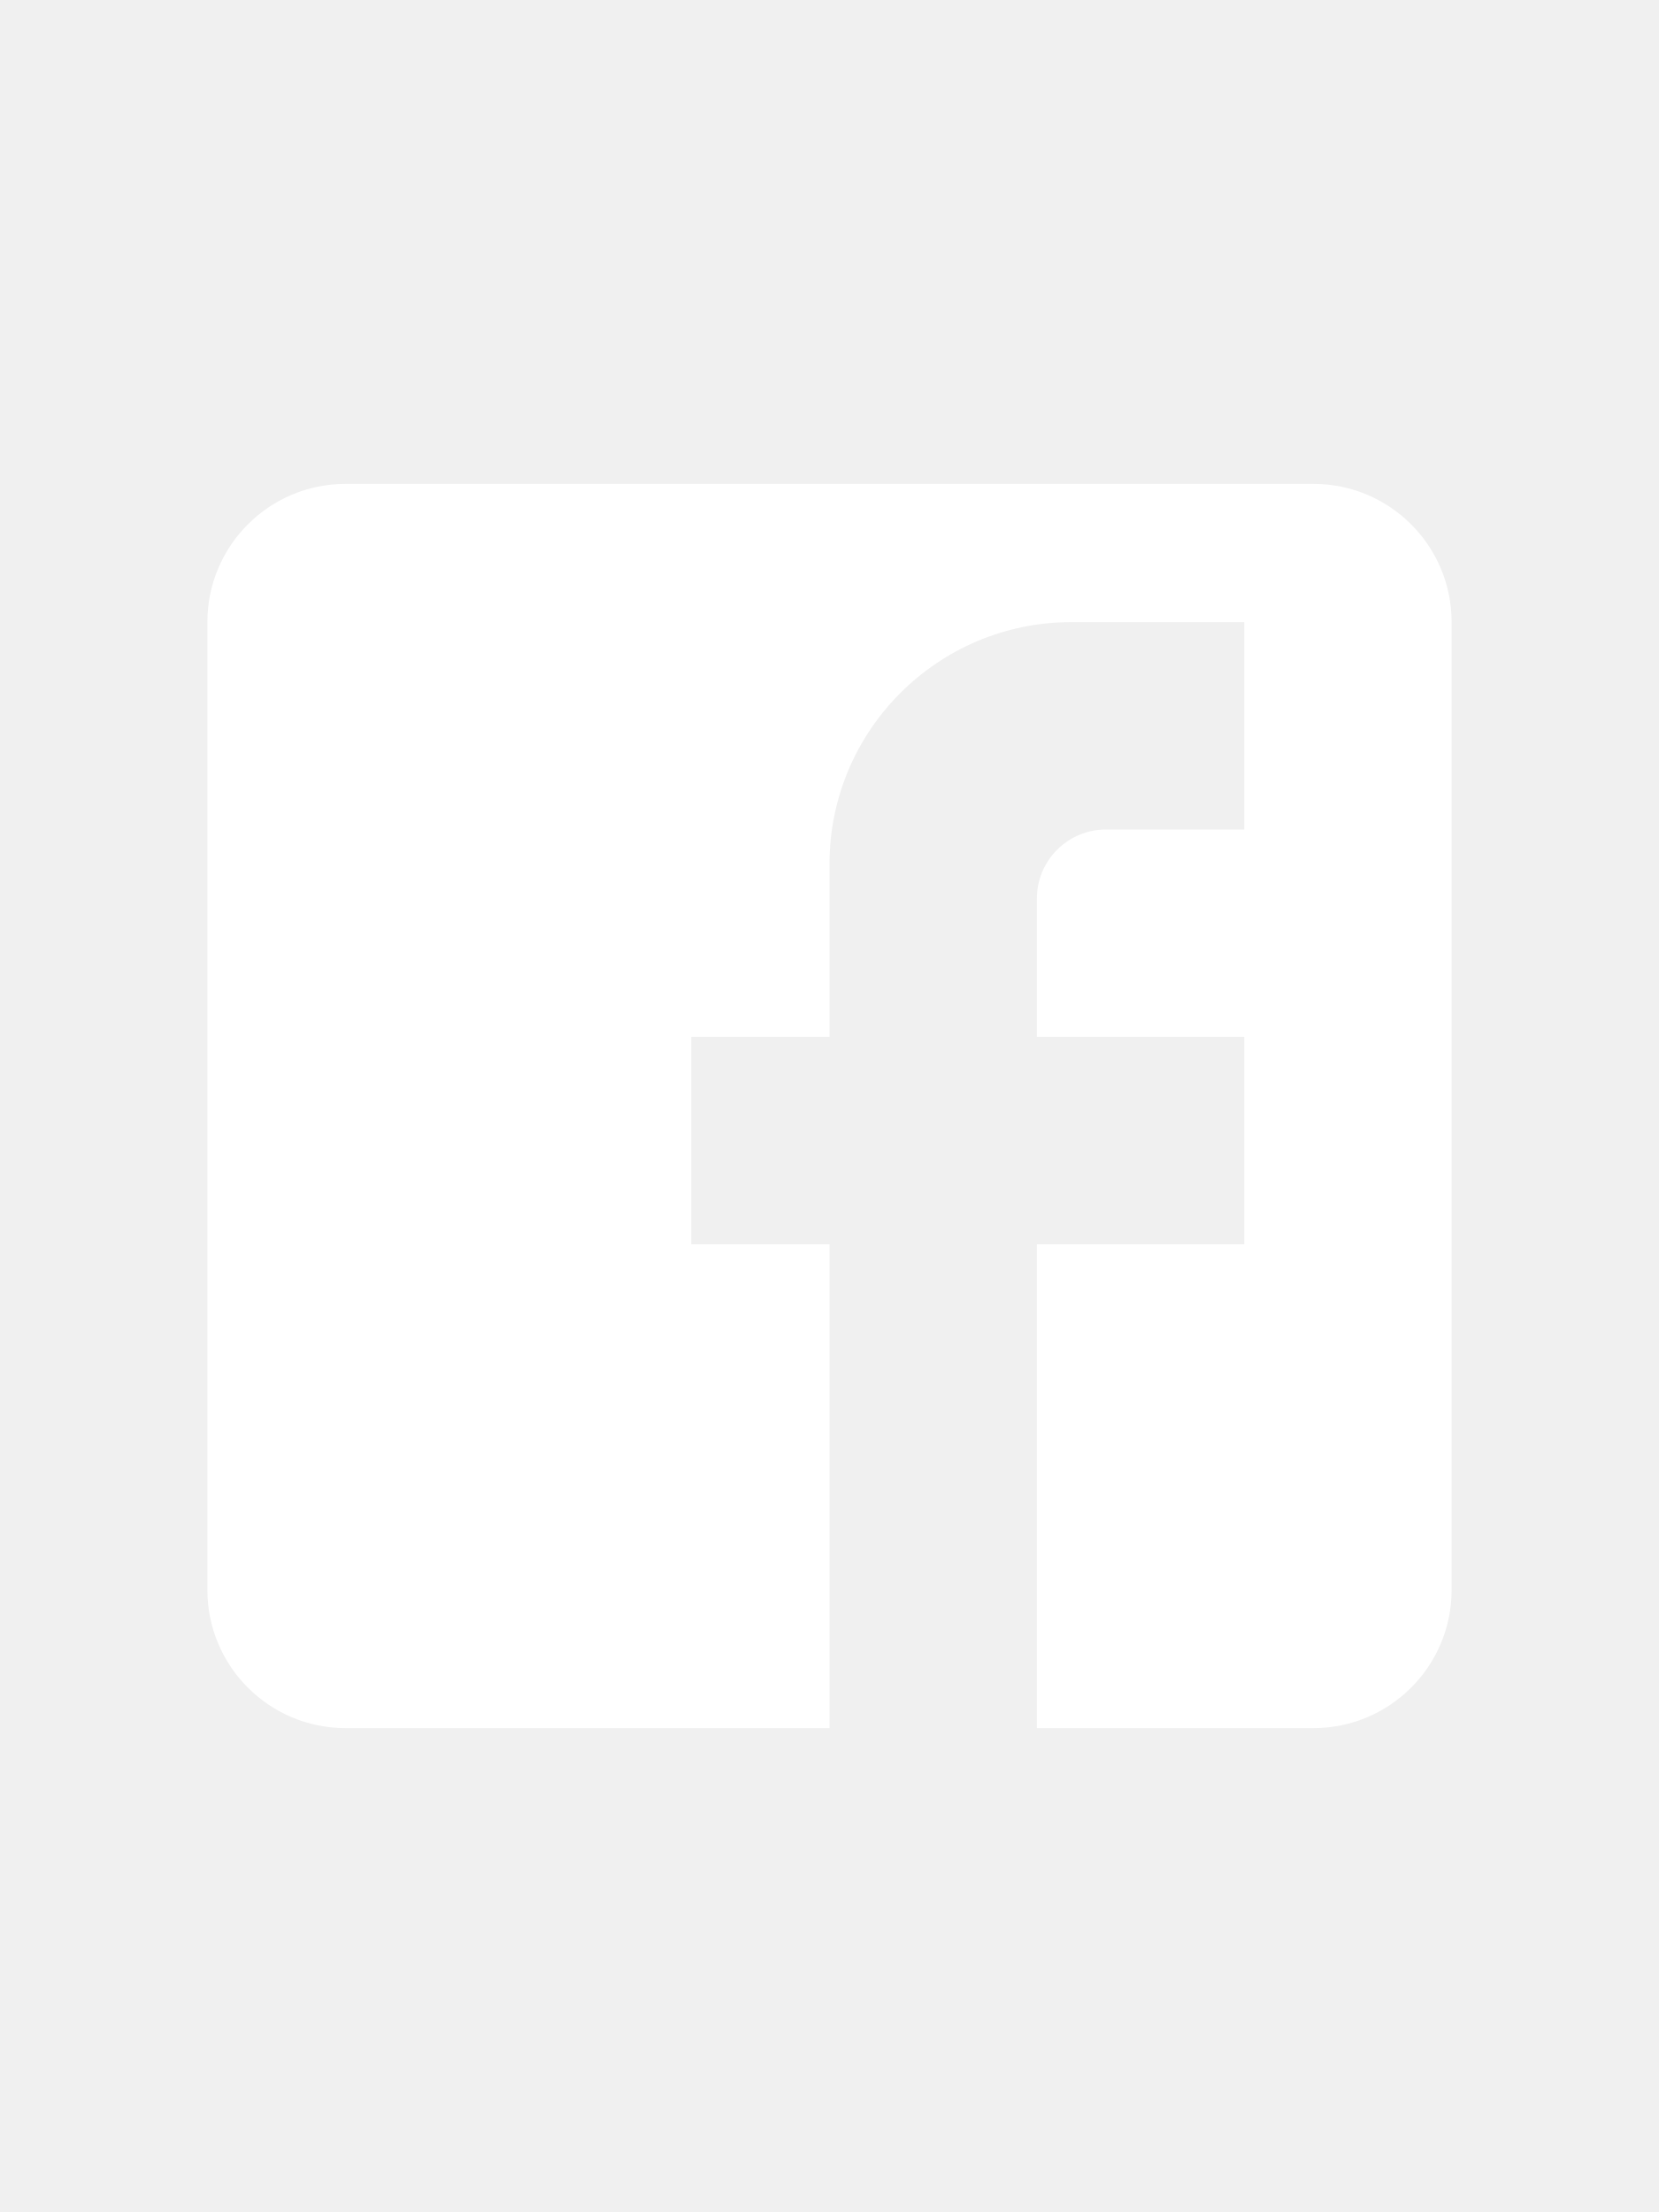
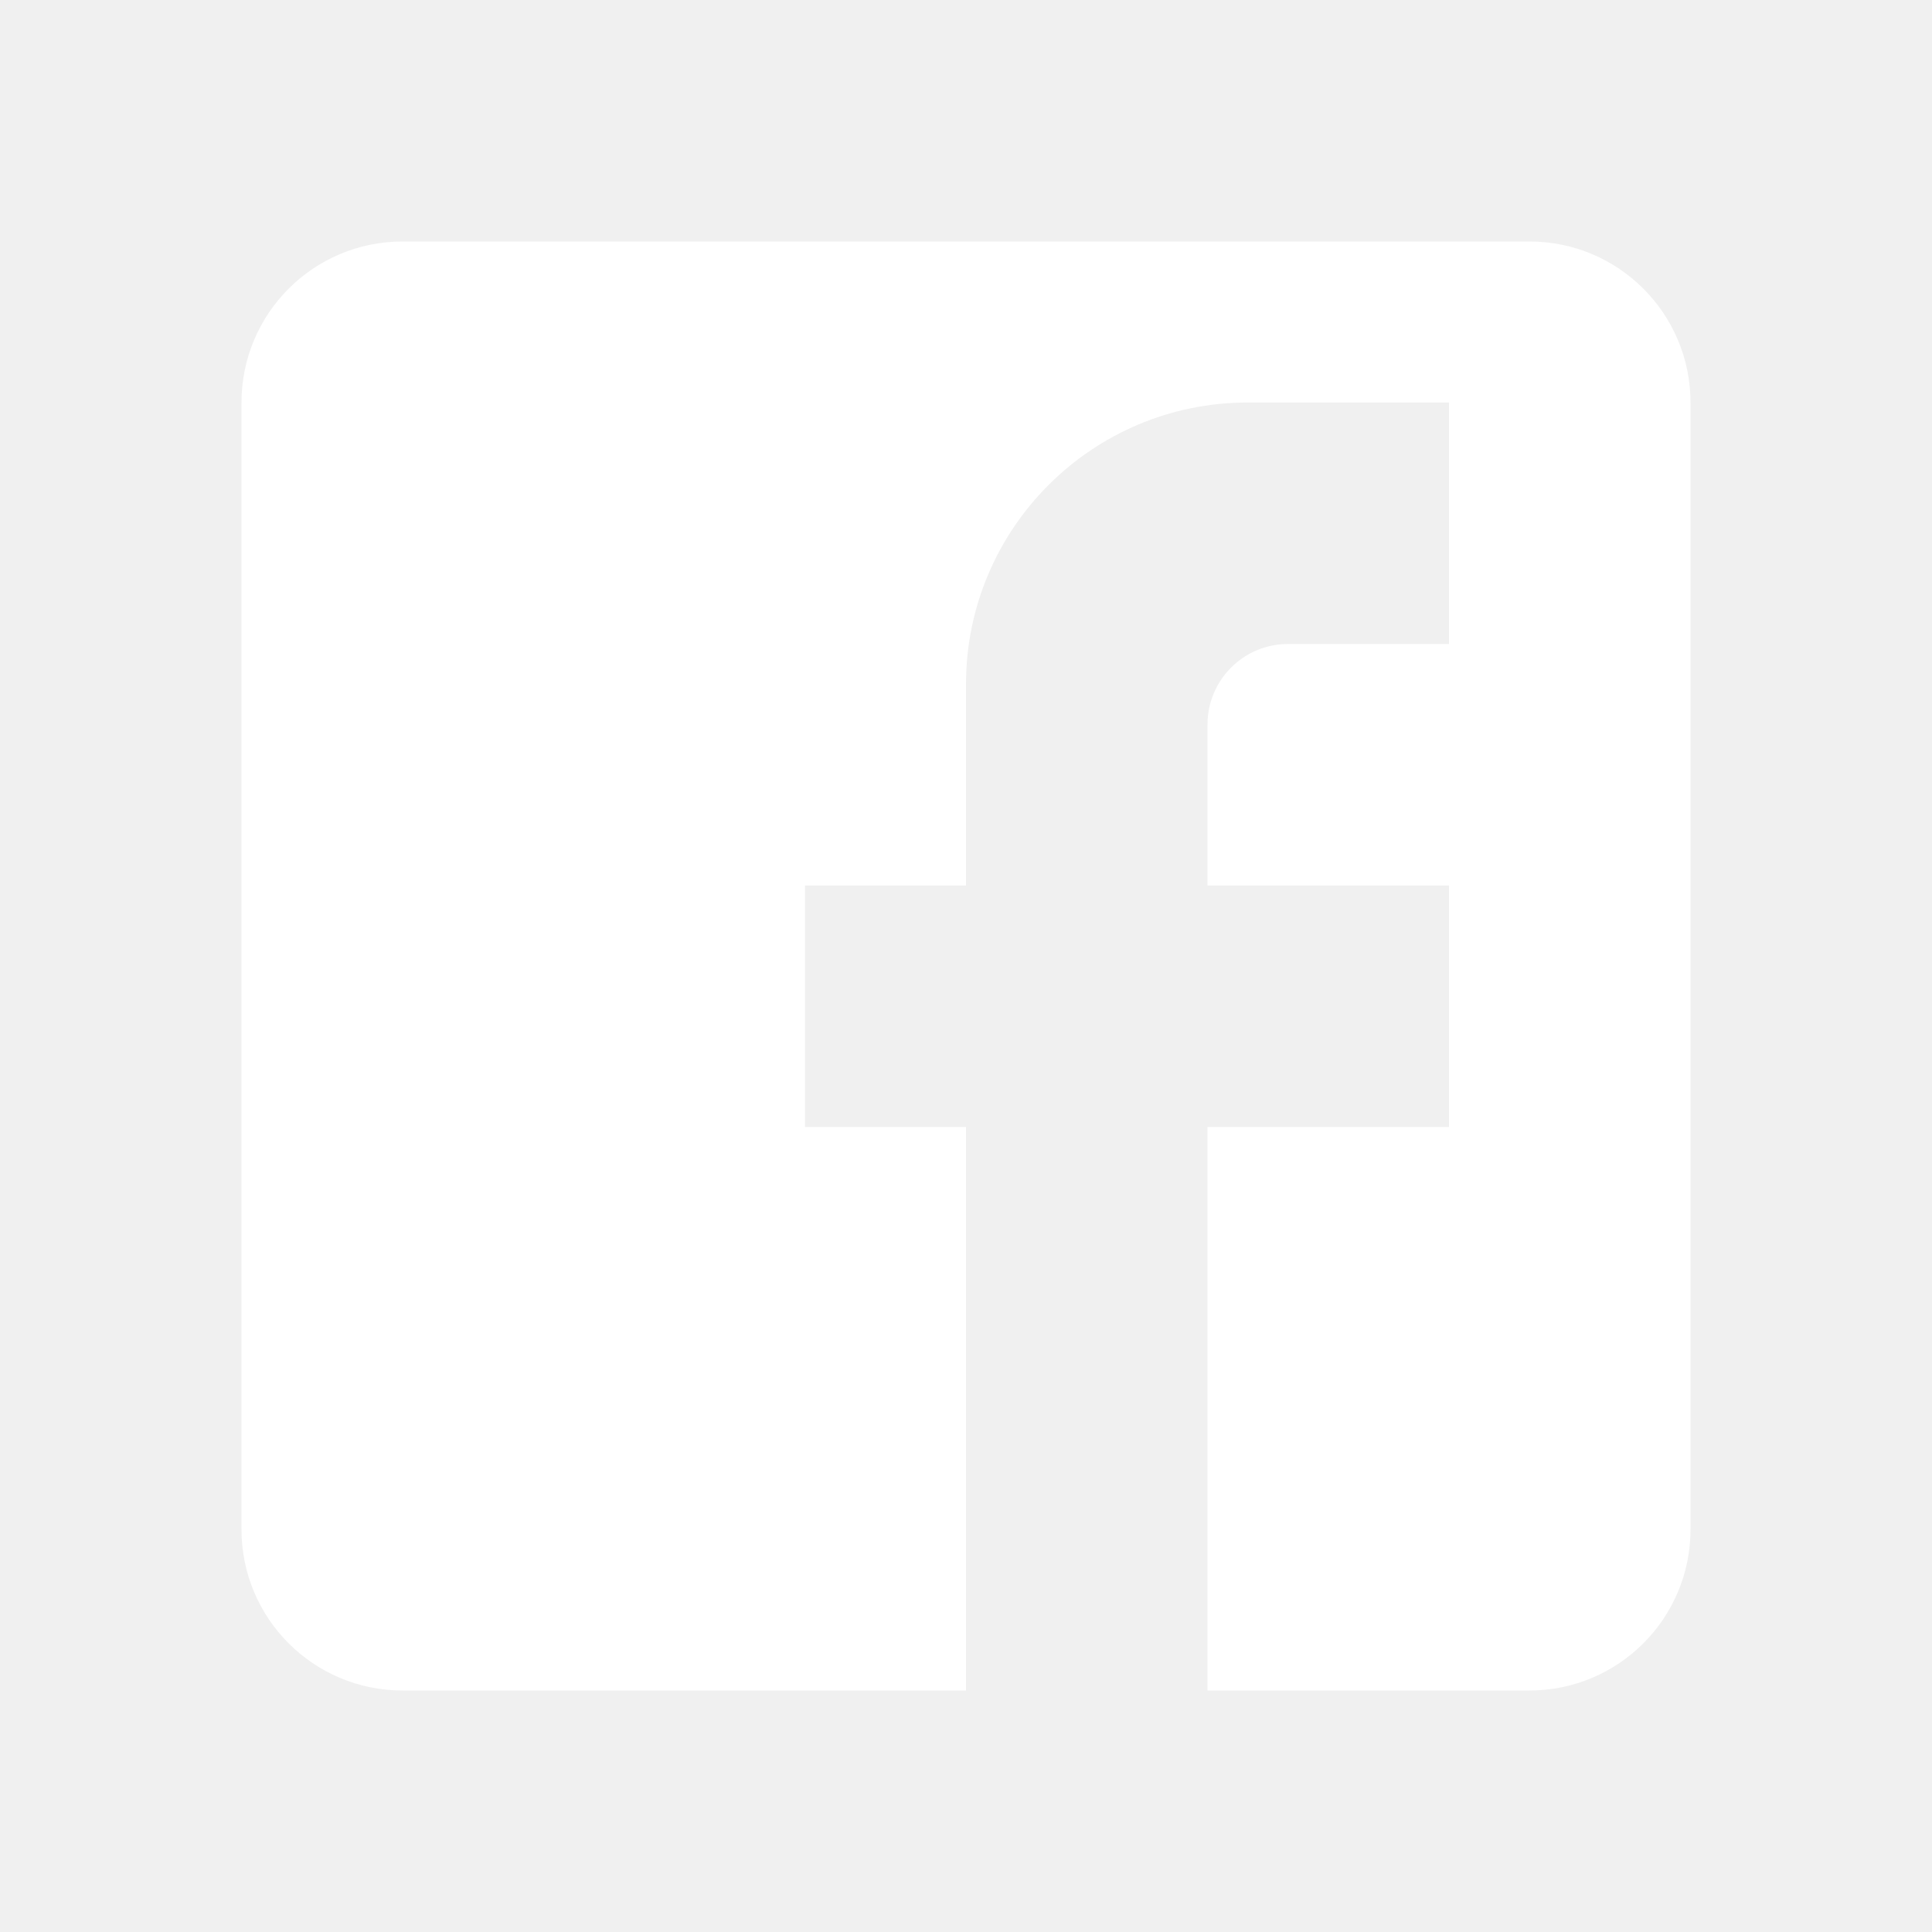
- <svg width="60" height="80" viewBox="0 0 24 24" fill="#fff">
+ <svg width="60" height="60" viewBox="0 0 24 24" fill="#fff">
  <path d="M5 3h14a2 2 0 0 1 2 2v14a2 2 0 0 1-2 2H5a2 2 0 0 1-2-2V5a2 2 0 0 1 2-2m13 2h-2.5A3.5 3.5 0 0 0 12 8.5V11h-2v3h2v7h3v-7h3v-3h-3V9a1 1 0 0 1 1-1h2V5z" />
</svg>
